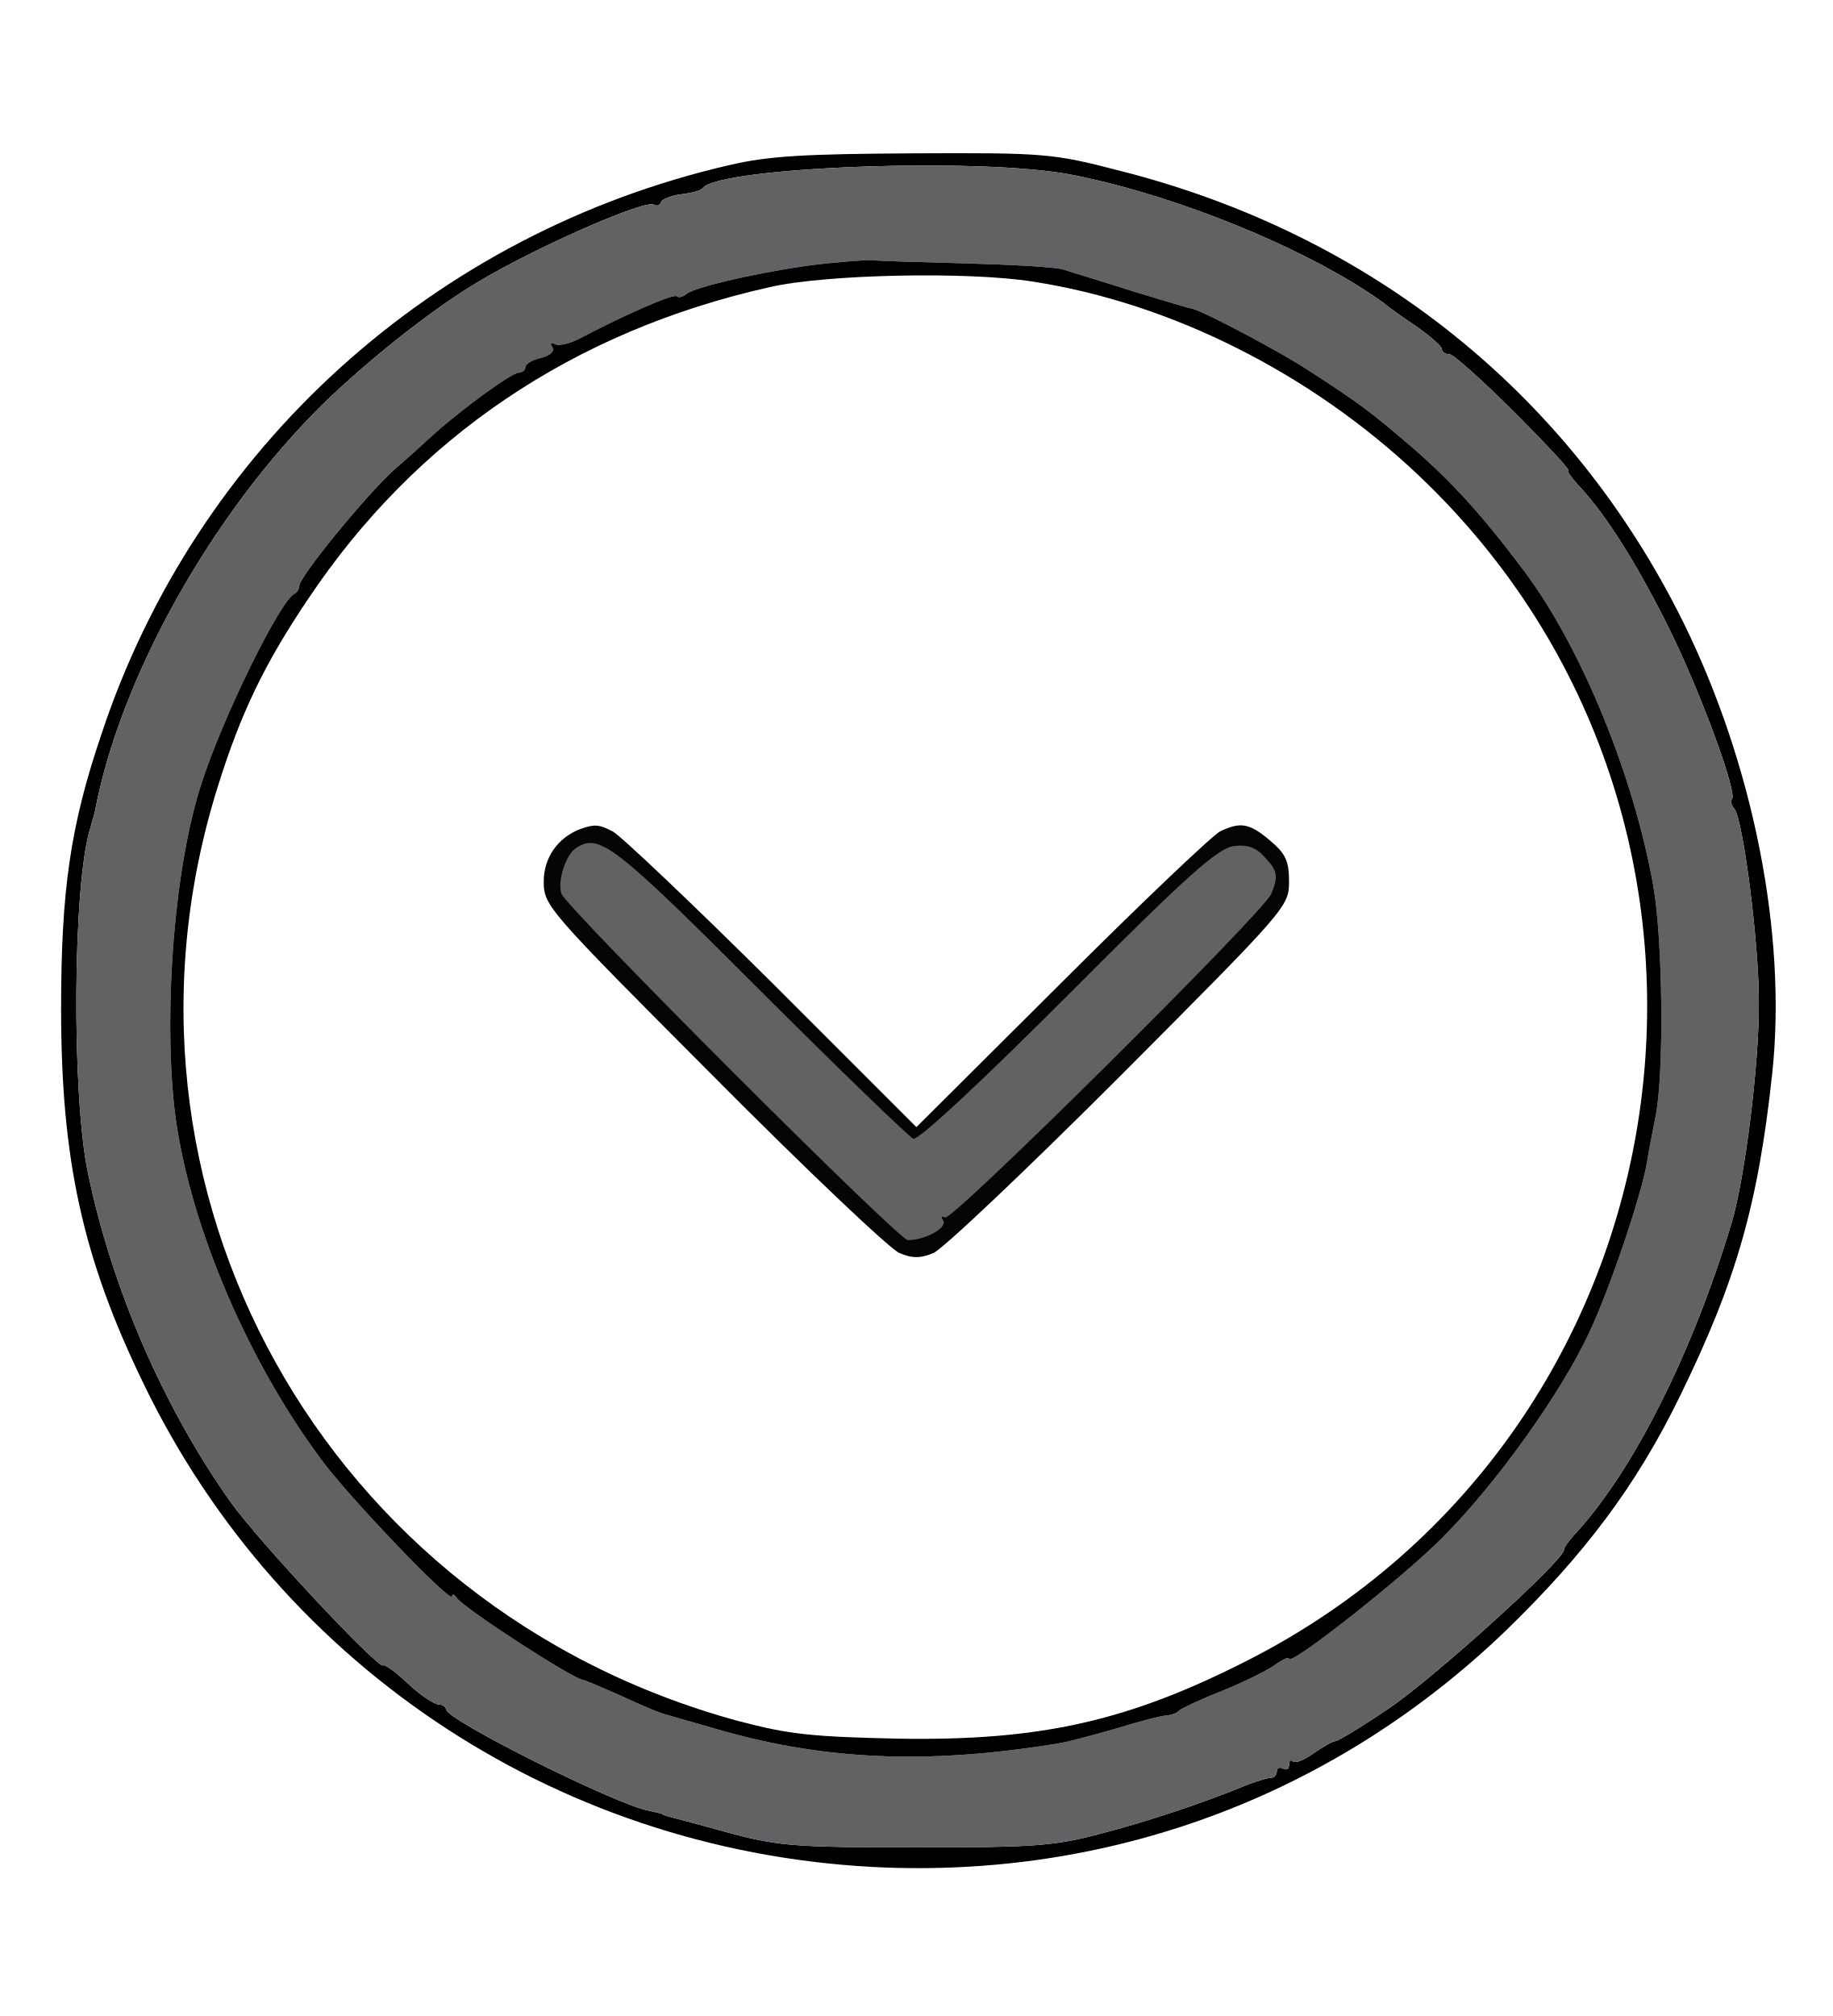
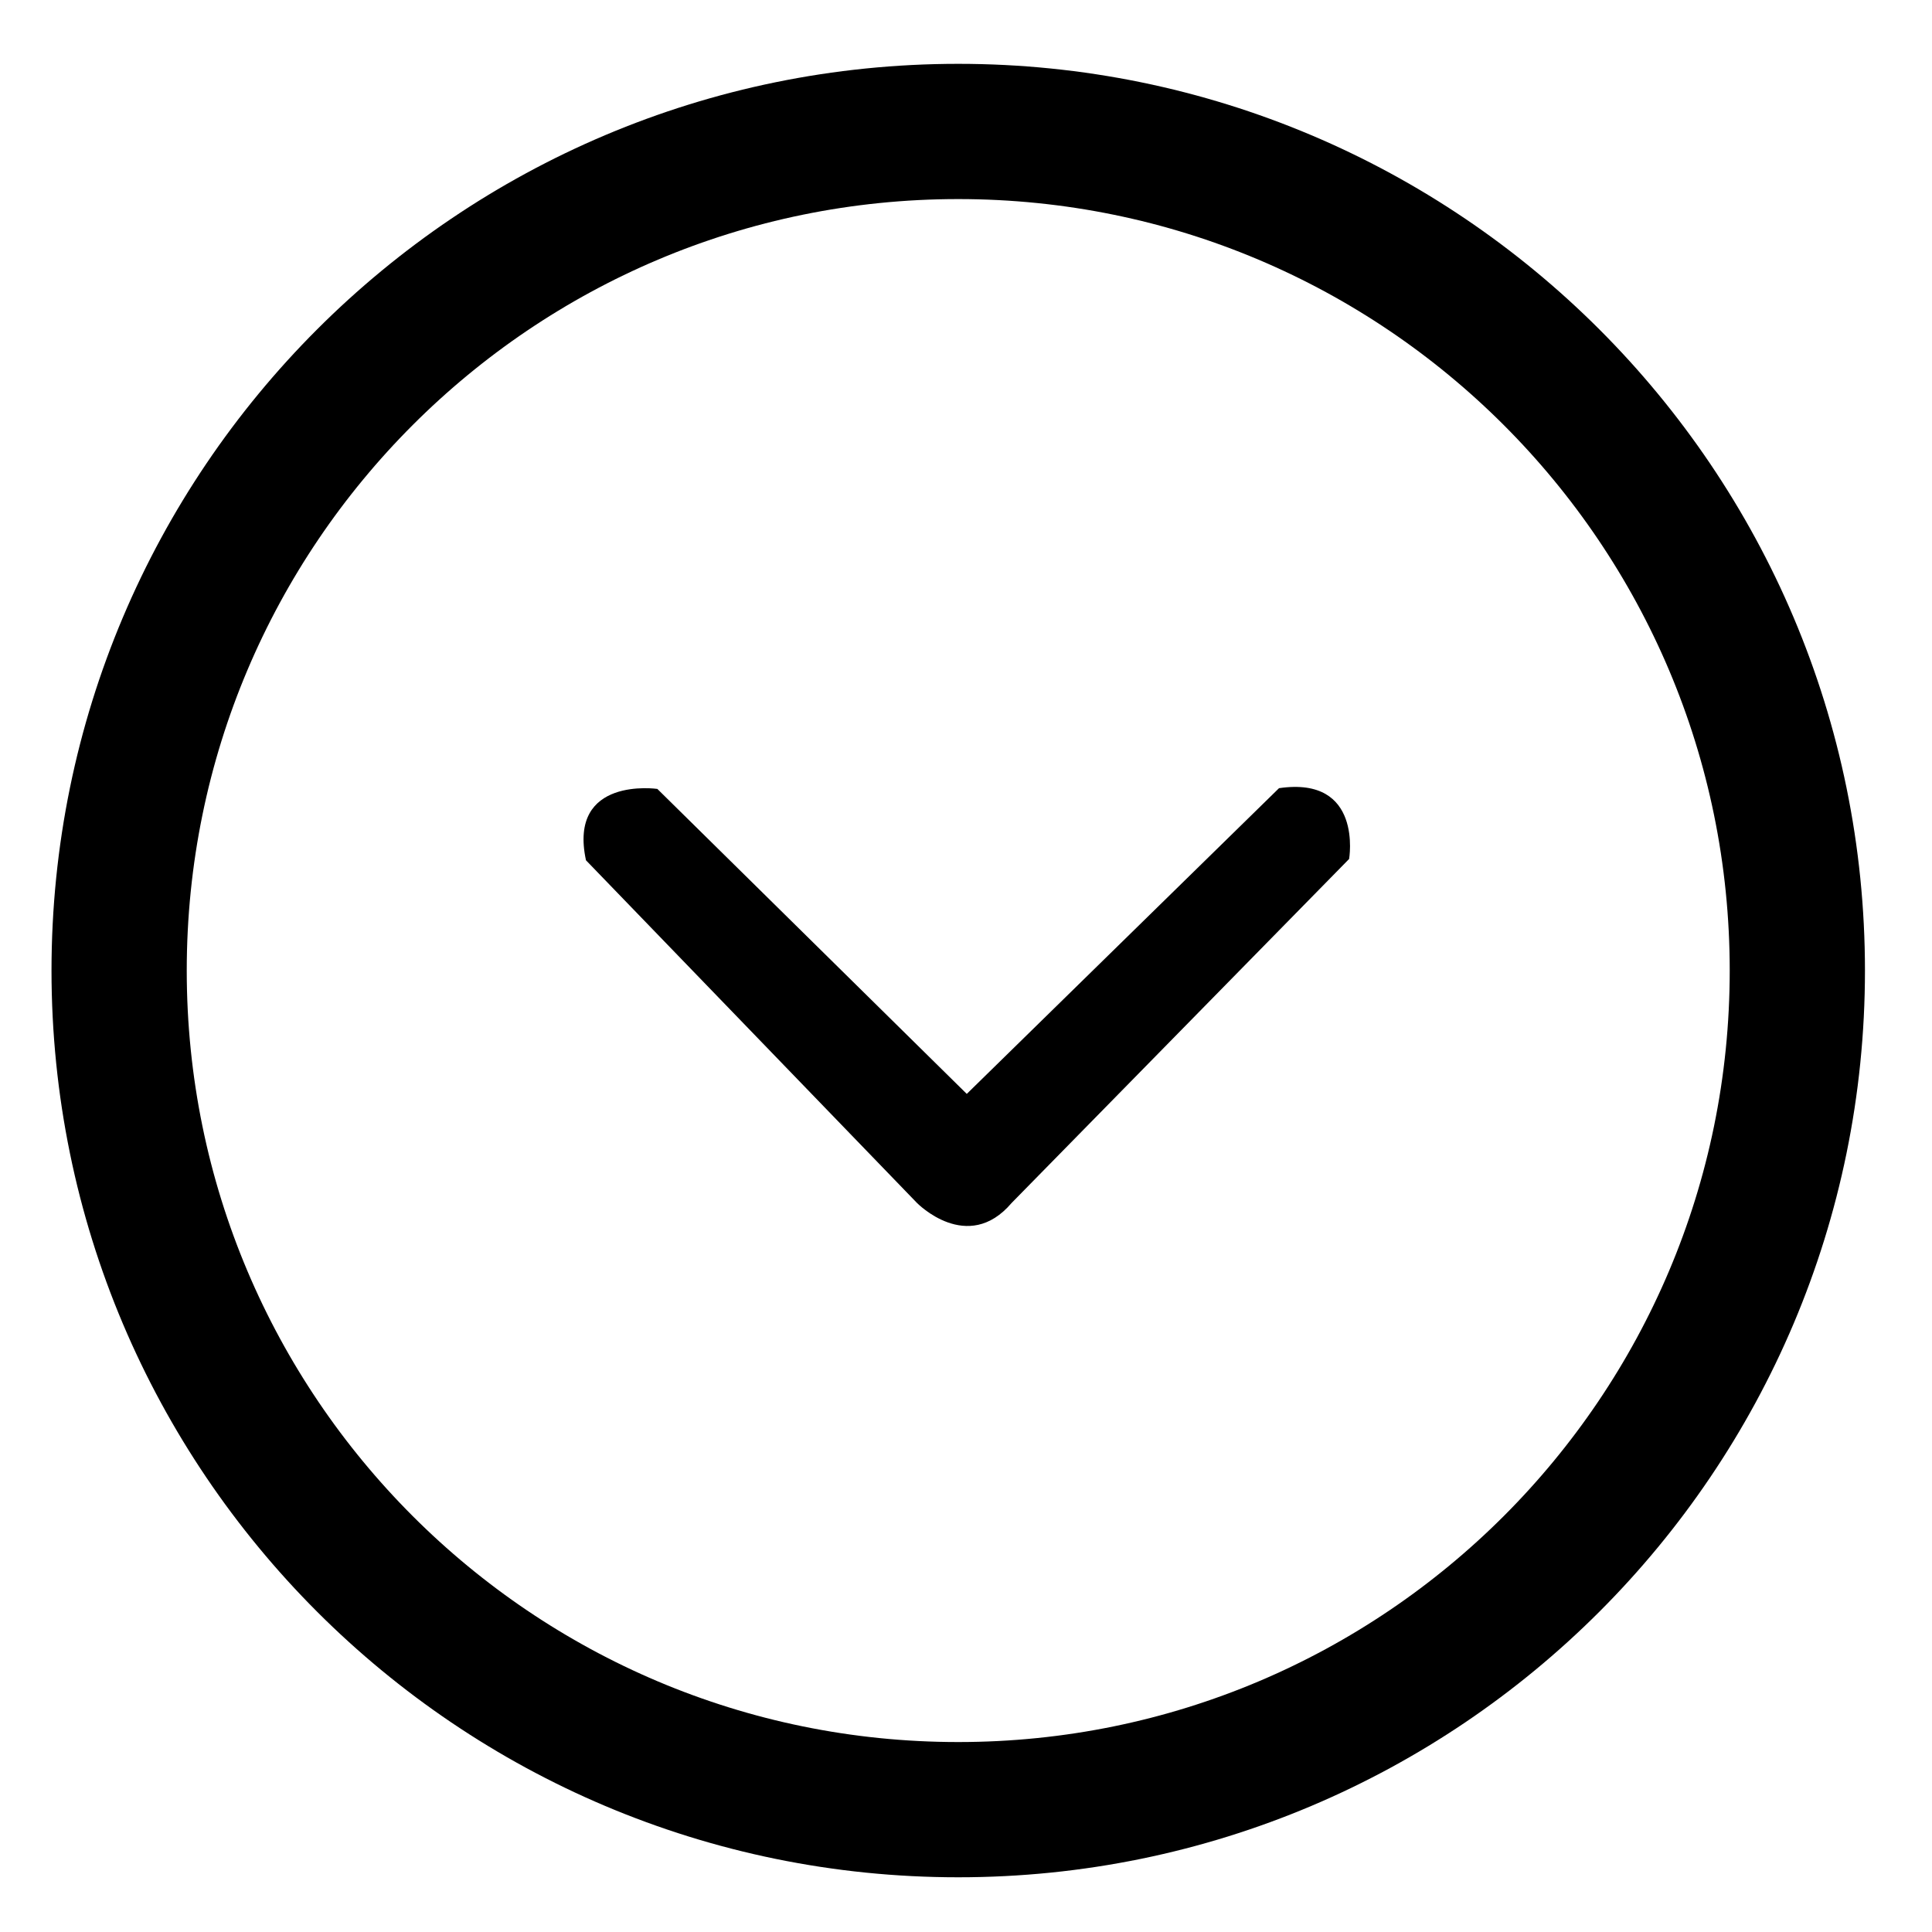
- <svg xmlns="http://www.w3.org/2000/svg" version="1.1" id="Layer_1" x="0px" y="0px" viewBox="0 0 300 330" style="enable-background:new 0 0 300 330;" xml:space="preserve">
+ <svg xmlns="http://www.w3.org/2000/svg" version="1.1" id="Layer_2" x="0px" y="0px" viewBox="0 0 500 500" style="enable-background:new 0 0 500 500;" xml:space="preserve">
  <style type="text/css">
- 	.st0{fill:#616264;}
- 	.st1{fill:#050505;}
+ 	.st0{fill:none;stroke:#000000;stroke-width:35;stroke-miterlimit:10;}
</style>
-   <g transform="translate(0,330) scale(0.1,-0.1)">
-     <g id="XMLID_1_">
-       <g>
-         <path d="M2756,2280c114-232,169-509,145-736c-23-215-59-341-151-529c-71-146-156-259-286-385c-275-264-633-401-1014-387     c-524,20-988,322-1215,792c-100,206-135,367-135,614c0,193,15,299,66,449c155,469,545,821,1029,932c64,15,125,18,301,19     c213,1,227,0,335-28C2244,2917,2571,2655,2756,2280z M2834,1297c22,72,46,264,45,364c0,97-26,298-40,315c-5,6-7,13-4,16     c9,9-47,163-97,267c-51,105-106,195-152,244c-14,15-22,27-19,27c4,0-36,43-88,95s-100,95-106,95c-7,0-13,4-13,9c0,4-19,21-42,37     c-24,16-45,31-48,34s-27,20-55,37c-123,75-311,148-461,177c-148,29-577,13-604-22c-3-4-18-8-35-10c-16-2-32-8-33-13     c-2-5-7-7-12-4c-14,9-198-72-290-128c-75-45-178-127-251-198c-182-179-333-449-374-669c-1-3-4-14-7-25c-29-89-31-438-4-565     c39-189,124-384,233-538c46-65,243-275,250-268c3,2,21-11,41-30s43-34,50-34c6,0,12-4,12-8c0-17,278-156,332-166c13-3,23-5,23-6     s7-3,15-5s53-14,100-27c76-20,108-22,300-22c189,0,225,2,300,22c77,20,168,50,243,81c16,6,33,11,38,11s9,5,9,11c0,5,5,7,10,4     c6-3,10-1,10,6s3,9,6,6c4-4,19,2,34,13c16,11,32,20,36,20s44,24,88,54c74,50,286,242,286,259c0,4,8,15,18,26     C2671,889,2769,1081,2834,1297z" />
-         <path class="st0" d="M2879,1661c1-100-23-292-45-364c-65-216-163-408-256-508c-10-11-18-22-18-26c0-17-212-209-286-259     c-44-30-84-54-88-54s-20-9-36-20c-15-11-30-17-34-13c-3,3-6,1-6-6s-4-9-10-6c-5,3-10,1-10-4c0-6-4-11-9-11s-22-5-38-11     c-75-31-166-61-243-81c-75-20-111-22-300-22c-192,0-224,2-300,22c-47,13-92,25-100,27s-15,4-15,5s-10,3-23,6     c-54,10-332,149-332,166c0,4-6,8-12,8c-7,0-30,15-50,34s-38,32-41,30c-7-7-204,203-250,268c-109,154-194,349-233,538     c-27,127-25,476,4,565c3,11,6,22,7,25c41,220,192,490,374,669c73,71,176,153,251,198c92,56,276,137,290,128c5-3,10-1,12,4     c1,5,17,11,33,13c17,2,32,6,35,10c27,35,456,51,604,22c150-29,338-102,461-177c28-17,52-34,55-37s24-18,48-34c23-16,42-33,42-37     c0-5,6-9,13-9c6,0,54-43,106-95s92-95,88-95c-3,0,5-12,19-27c46-49,101-139,152-244c50-104,106-258,97-267c-3-3-1-10,4-16     C2853,1959,2879,1758,2879,1661z M2710,1473c14,69,12,289-4,378c-32,180-118,390-211,514c-68,91-120,148-185,204     c-69,59-84,70-167,124c-45,30-179,101-193,102c-3,0-45,13-95,28c-49,16-101,31-115,36c-14,4-88,8-165,10s-142,4-145,5s-36-1-75-5     c-81-8-215-37-231-50c-6-5-13-7-16-4c-5,5-85-30-161-70c-16-8-34-12-39-8c-7,3-8,1-4-5c4-7-3-14-19-18c-14-3-25-10-25-15     s-5-9-11-9c-11,0-91-58-138-100c-15-14-45-41-67-60c-45-41-154-174-154-189c0-5-4-11-8-13c-23-10-119-205-153-313     c-43-134-61-360-44-525c20-180,114-408,240-578c46-63,215-239,215-225c0,5,4,3,8-3c12-17,192-134,207-134c2,0,30-12,62-26     c32-15,63-28,68-29c6-2,42-12,80-23c178-53,348-61,560-27c17,2,62,14,100,25c39,12,77,22,85,22c8,1,17,4,20,8c3,3,32,17,65,30     s72,32,88,42c15,11,27,17,27,13c0-14,187,133,251,198c89,89,195,238,241,337c34,73,85,224,94,278C2698,1413,2705,1447,2710,1473z     " />
-         <path d="M2706,1851c16-89,18-309,4-378c-5-26-12-60-14-75c-9-54-60-205-94-278c-46-99-152-248-241-337c-64-65-251-212-251-198     c0,4-12-2-27-13c-16-10-55-29-88-42s-62-27-65-30c-3-4-12-7-20-8c-8,0-46-10-85-22c-38-11-83-23-100-25c-212-34-382-26-560,27     c-38,11-74,21-80,23c-5,1-36,14-68,29c-32,14-60,26-62,26c-15,0-195,117-207,134c-4,6-8,8-8,3c0-14-169,162-215,225     c-126,170-220,398-240,578c-17,165,1,391,44,525c34,108,130,303,153,313c4,2,8,8,8,13c0,15,109,148,154,189c22,19,52,46,67,60     c47,42,127,100,138,100c6,0,11,4,11,9s11,12,25,15c16,4,23,11,19,18c-4,6-3,8,4,5c5-4,23,0,39,8c76,40,156,75,161,70     c3-3,10-1,16,4c16,13,150,42,231,50c39,4,72,6,75,5s68-3,145-5s151-6,165-10c14-5,66-20,115-36c50-15,92-28,95-28     c14-1,148-72,193-102c83-54,98-65,167-124c65-56,117-113,185-204C2588,2241,2674,2031,2706,1851z M2044,583     c735,376,878,1369,279,1938c-177,168-406,283-632,318c-107,17-340,12-431-9c-322-72-580-247-756-511c-72-107-110-187-147-305     C149,1354,532,667,1208,483c83-22,121-26,262-29C1704,450,1848,483,2044,583z" />
-       </g>
-       <g>
- 		</g>
-     </g>
-     <g id="XMLID_2_">
-       <g>
-         <path class="st1" d="M2079,1924c25-21,31-33,31-67c0-41-4-45-277-319c-152-152-289-282-305-289c-21-9-35-9-56,0     c-16,7-153,137-305,290c-270,271-277,278-277,318c0,39,23,72,60,86c23,8,30,8,53-4c12-6,129-117,260-247l237-237l238,237     c130,130,247,241,259,247C2030,1955,2045,1953,2079,1924z" />
-       </g>
-       <g>
- 		</g>
-     </g>
-     <g id="XMLID_3_">
-       <g>
-         <path class="st0" d="M2070,1897c21-22,23-31,11-60c-11-29-523-537-534-530c-6,3-7,1-3-5c7-12-30-32-58-32c-15,0-558,543-567,567     c-7,21,7,64,24,75c38,24,60,8,299-231c132-132,246-242,253-245c8-3,109,91,253,235c195,196,245,240,271,244     C2042,1918,2056,1913,2070,1897z" />
-       </g>
-       <g>
- 		</g>
-     </g>
-   </g>
+   <circle class="st0" cx="247.99" cy="251.18" r="217.16" />
+   <path d="M170.12,204.17c0,0-23.18-3.36-18.47,18.47l85.65,88.67c0,0,13.1,13.44,24.52,0l87.33-89.01c0,0,3.69-21.53-18.14-18.32  L250.2,283.1L170.12,204.17z" />
</svg>
